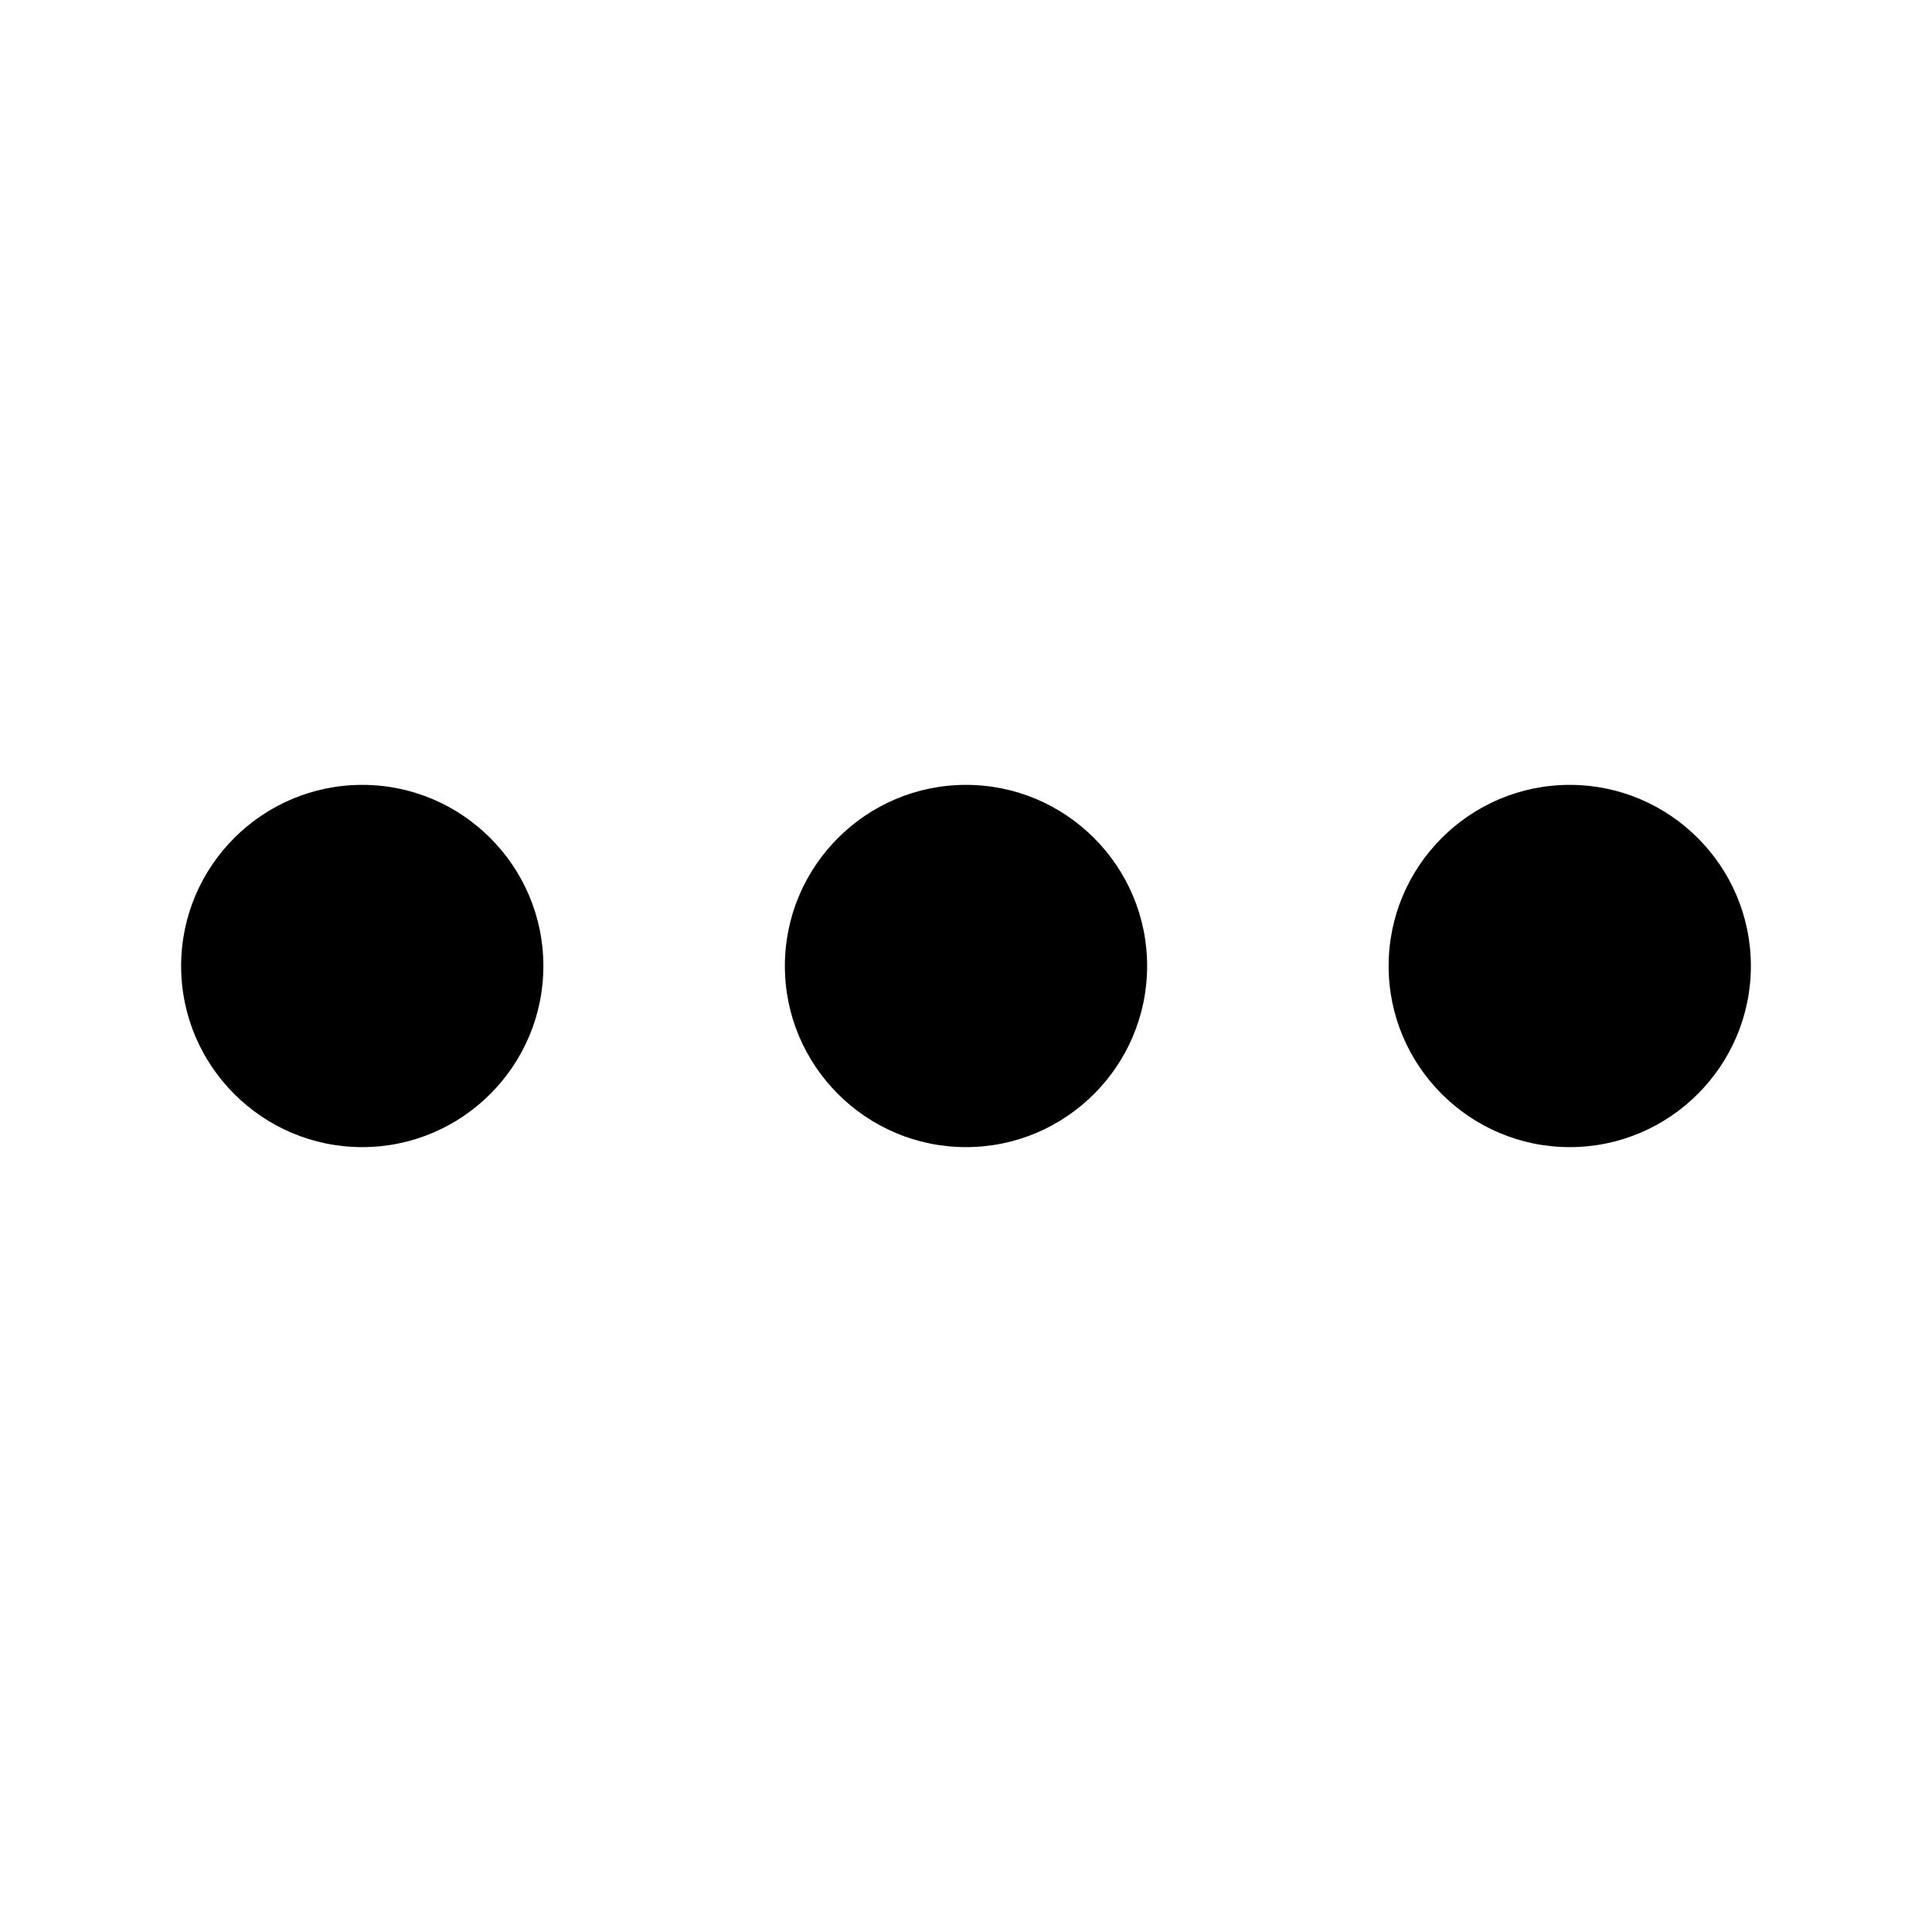
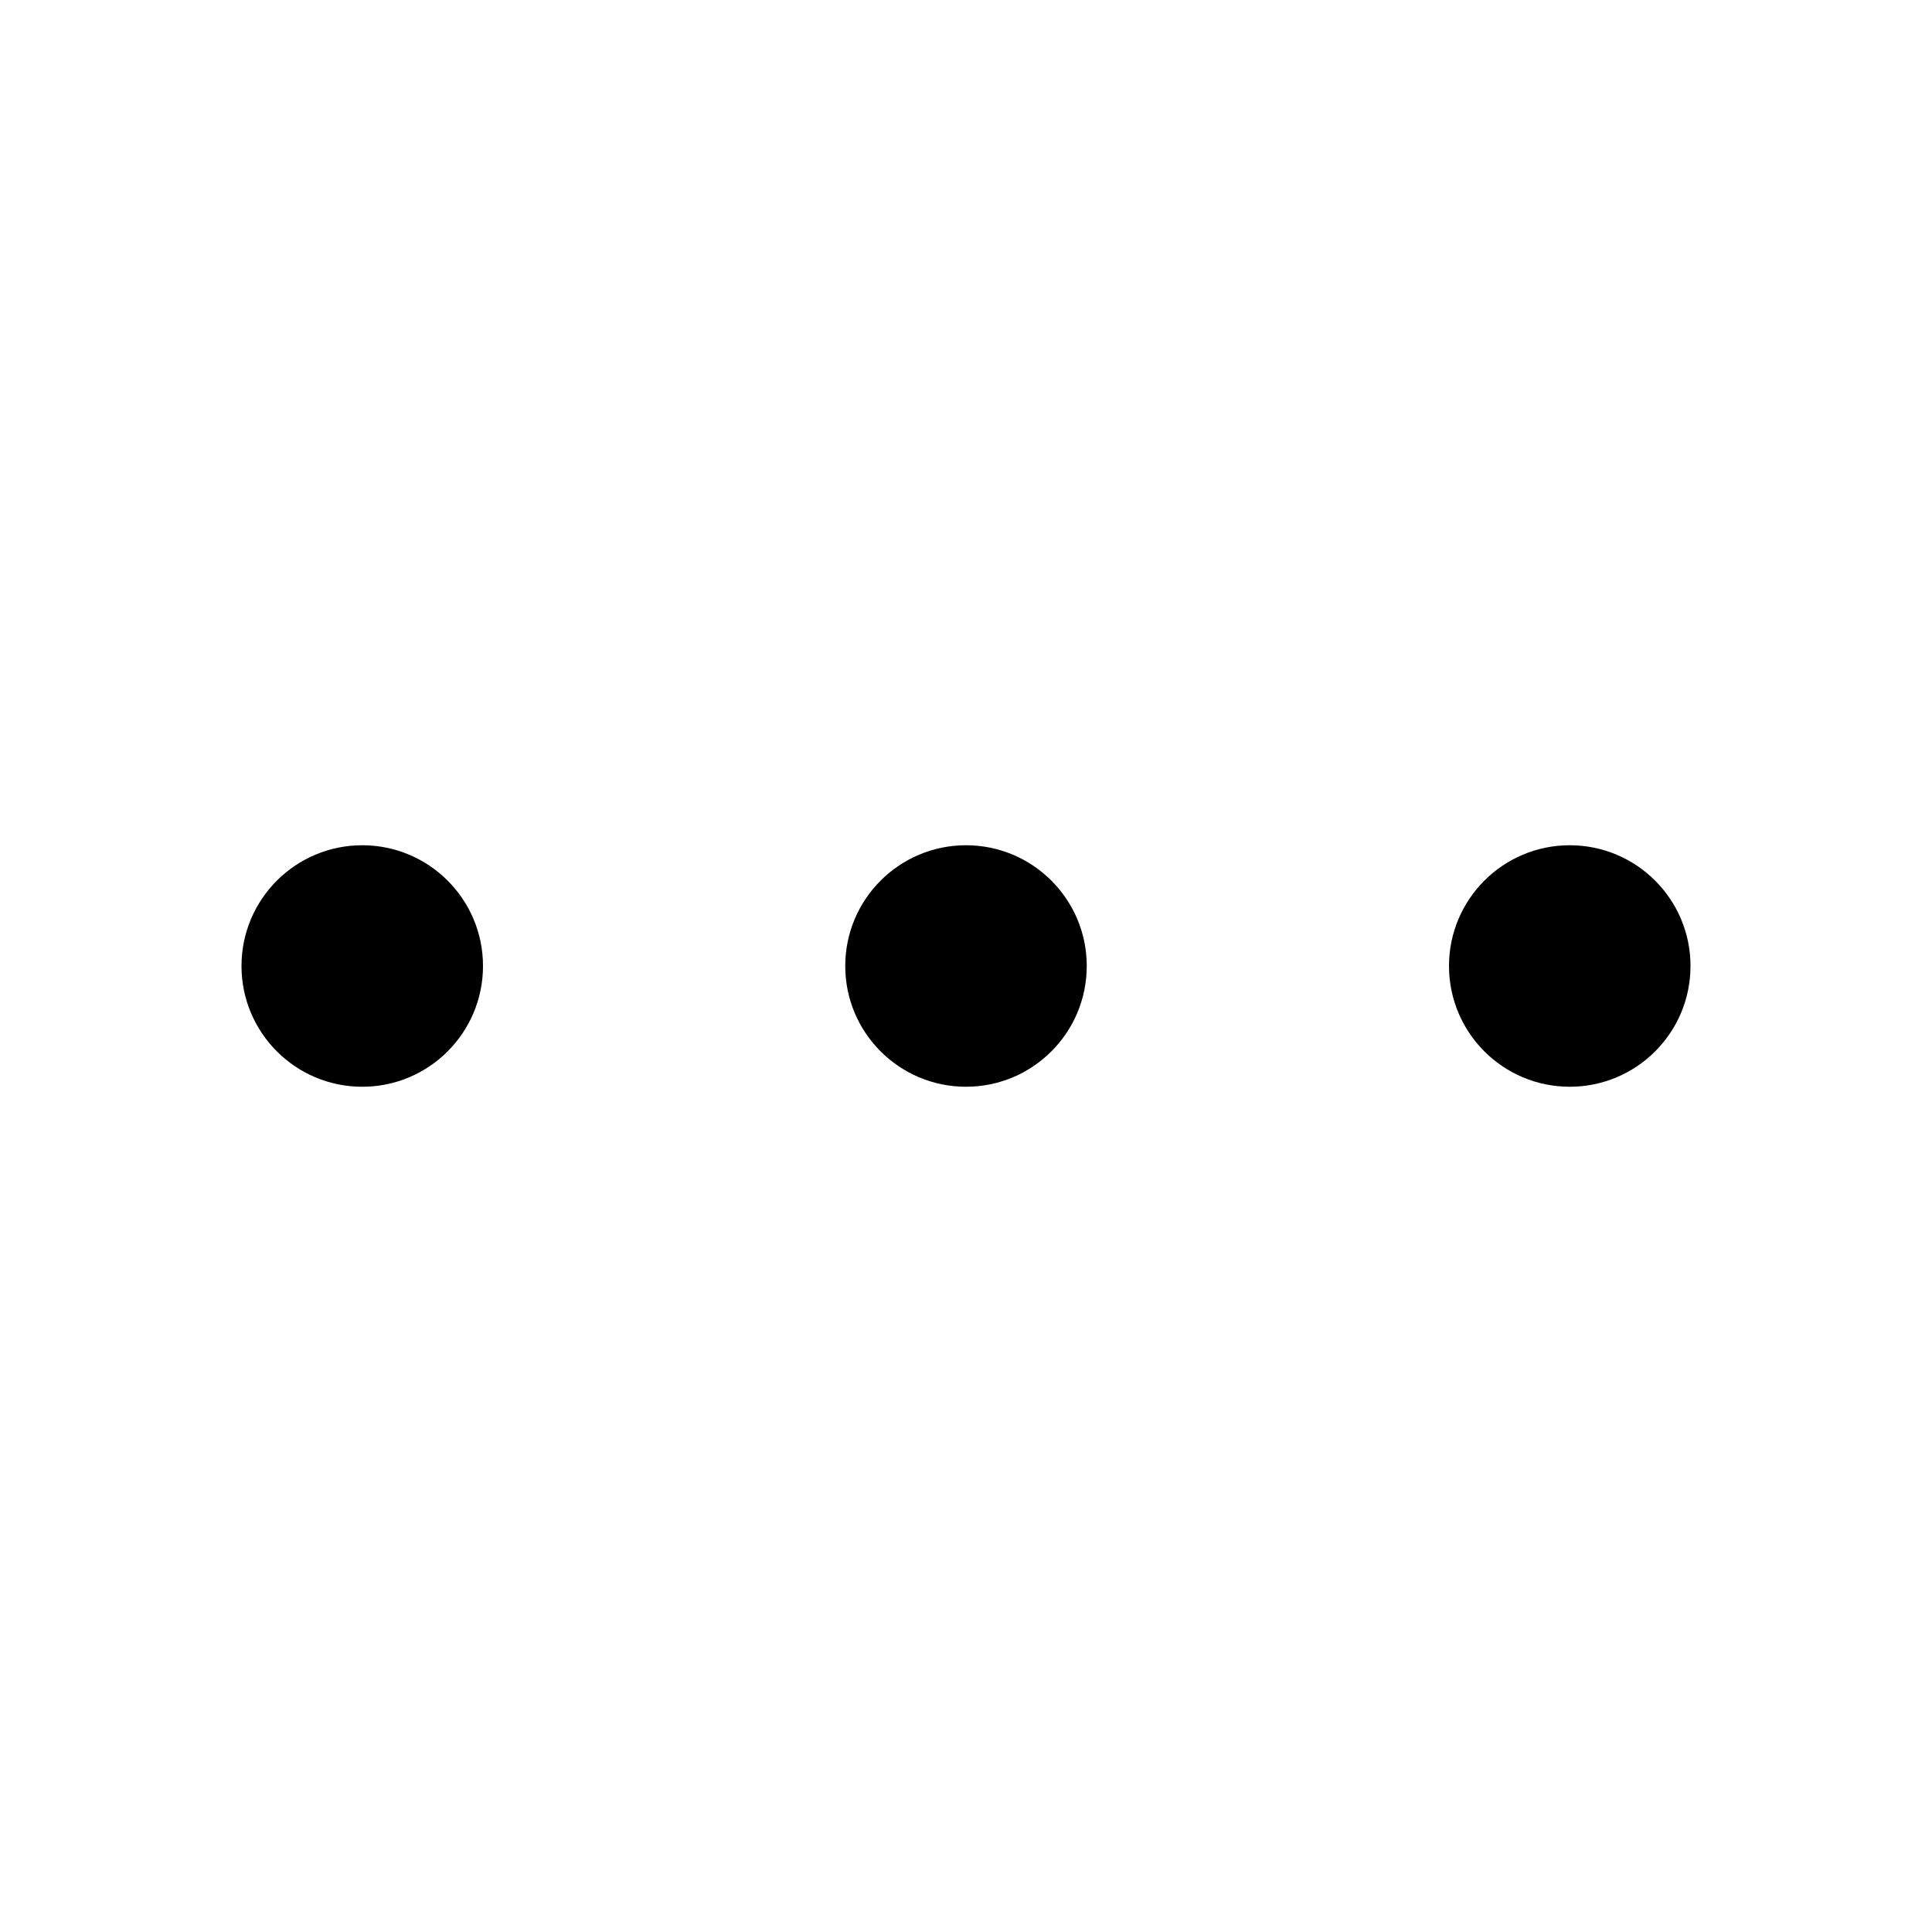
- <svg xmlns="http://www.w3.org/2000/svg" fill="current" width="800px" height="800px" viewBox="0 0 32 32" enable-background="new 0 0 32 32" id="Glyph" version="1.1" xml:space="preserve">
-   <path d="M16,13c-1.654,0-3,1.346-3,3s1.346,3,3,3s3-1.346,3-3S17.654,13,16,13z" id="XMLID_287_" />
-   <path d="M6,13c-1.654,0-3,1.346-3,3s1.346,3,3,3s3-1.346,3-3S7.654,13,6,13z" id="XMLID_289_" />
-   <path d="M26,13c-1.654,0-3,1.346-3,3s1.346,3,3,3s3-1.346,3-3S27.654,13,26,13z" id="XMLID_291_" />
+ <svg xmlns="http://www.w3.org/2000/svg" width="32" height="32" viewBox="0 0 32 32" fill="black">
+   <circle cx="6" cy="16" r="2" />
+   <circle cx="16" cy="16" r="2" />
+   <circle cx="26" cy="16" r="2" />
</svg>
